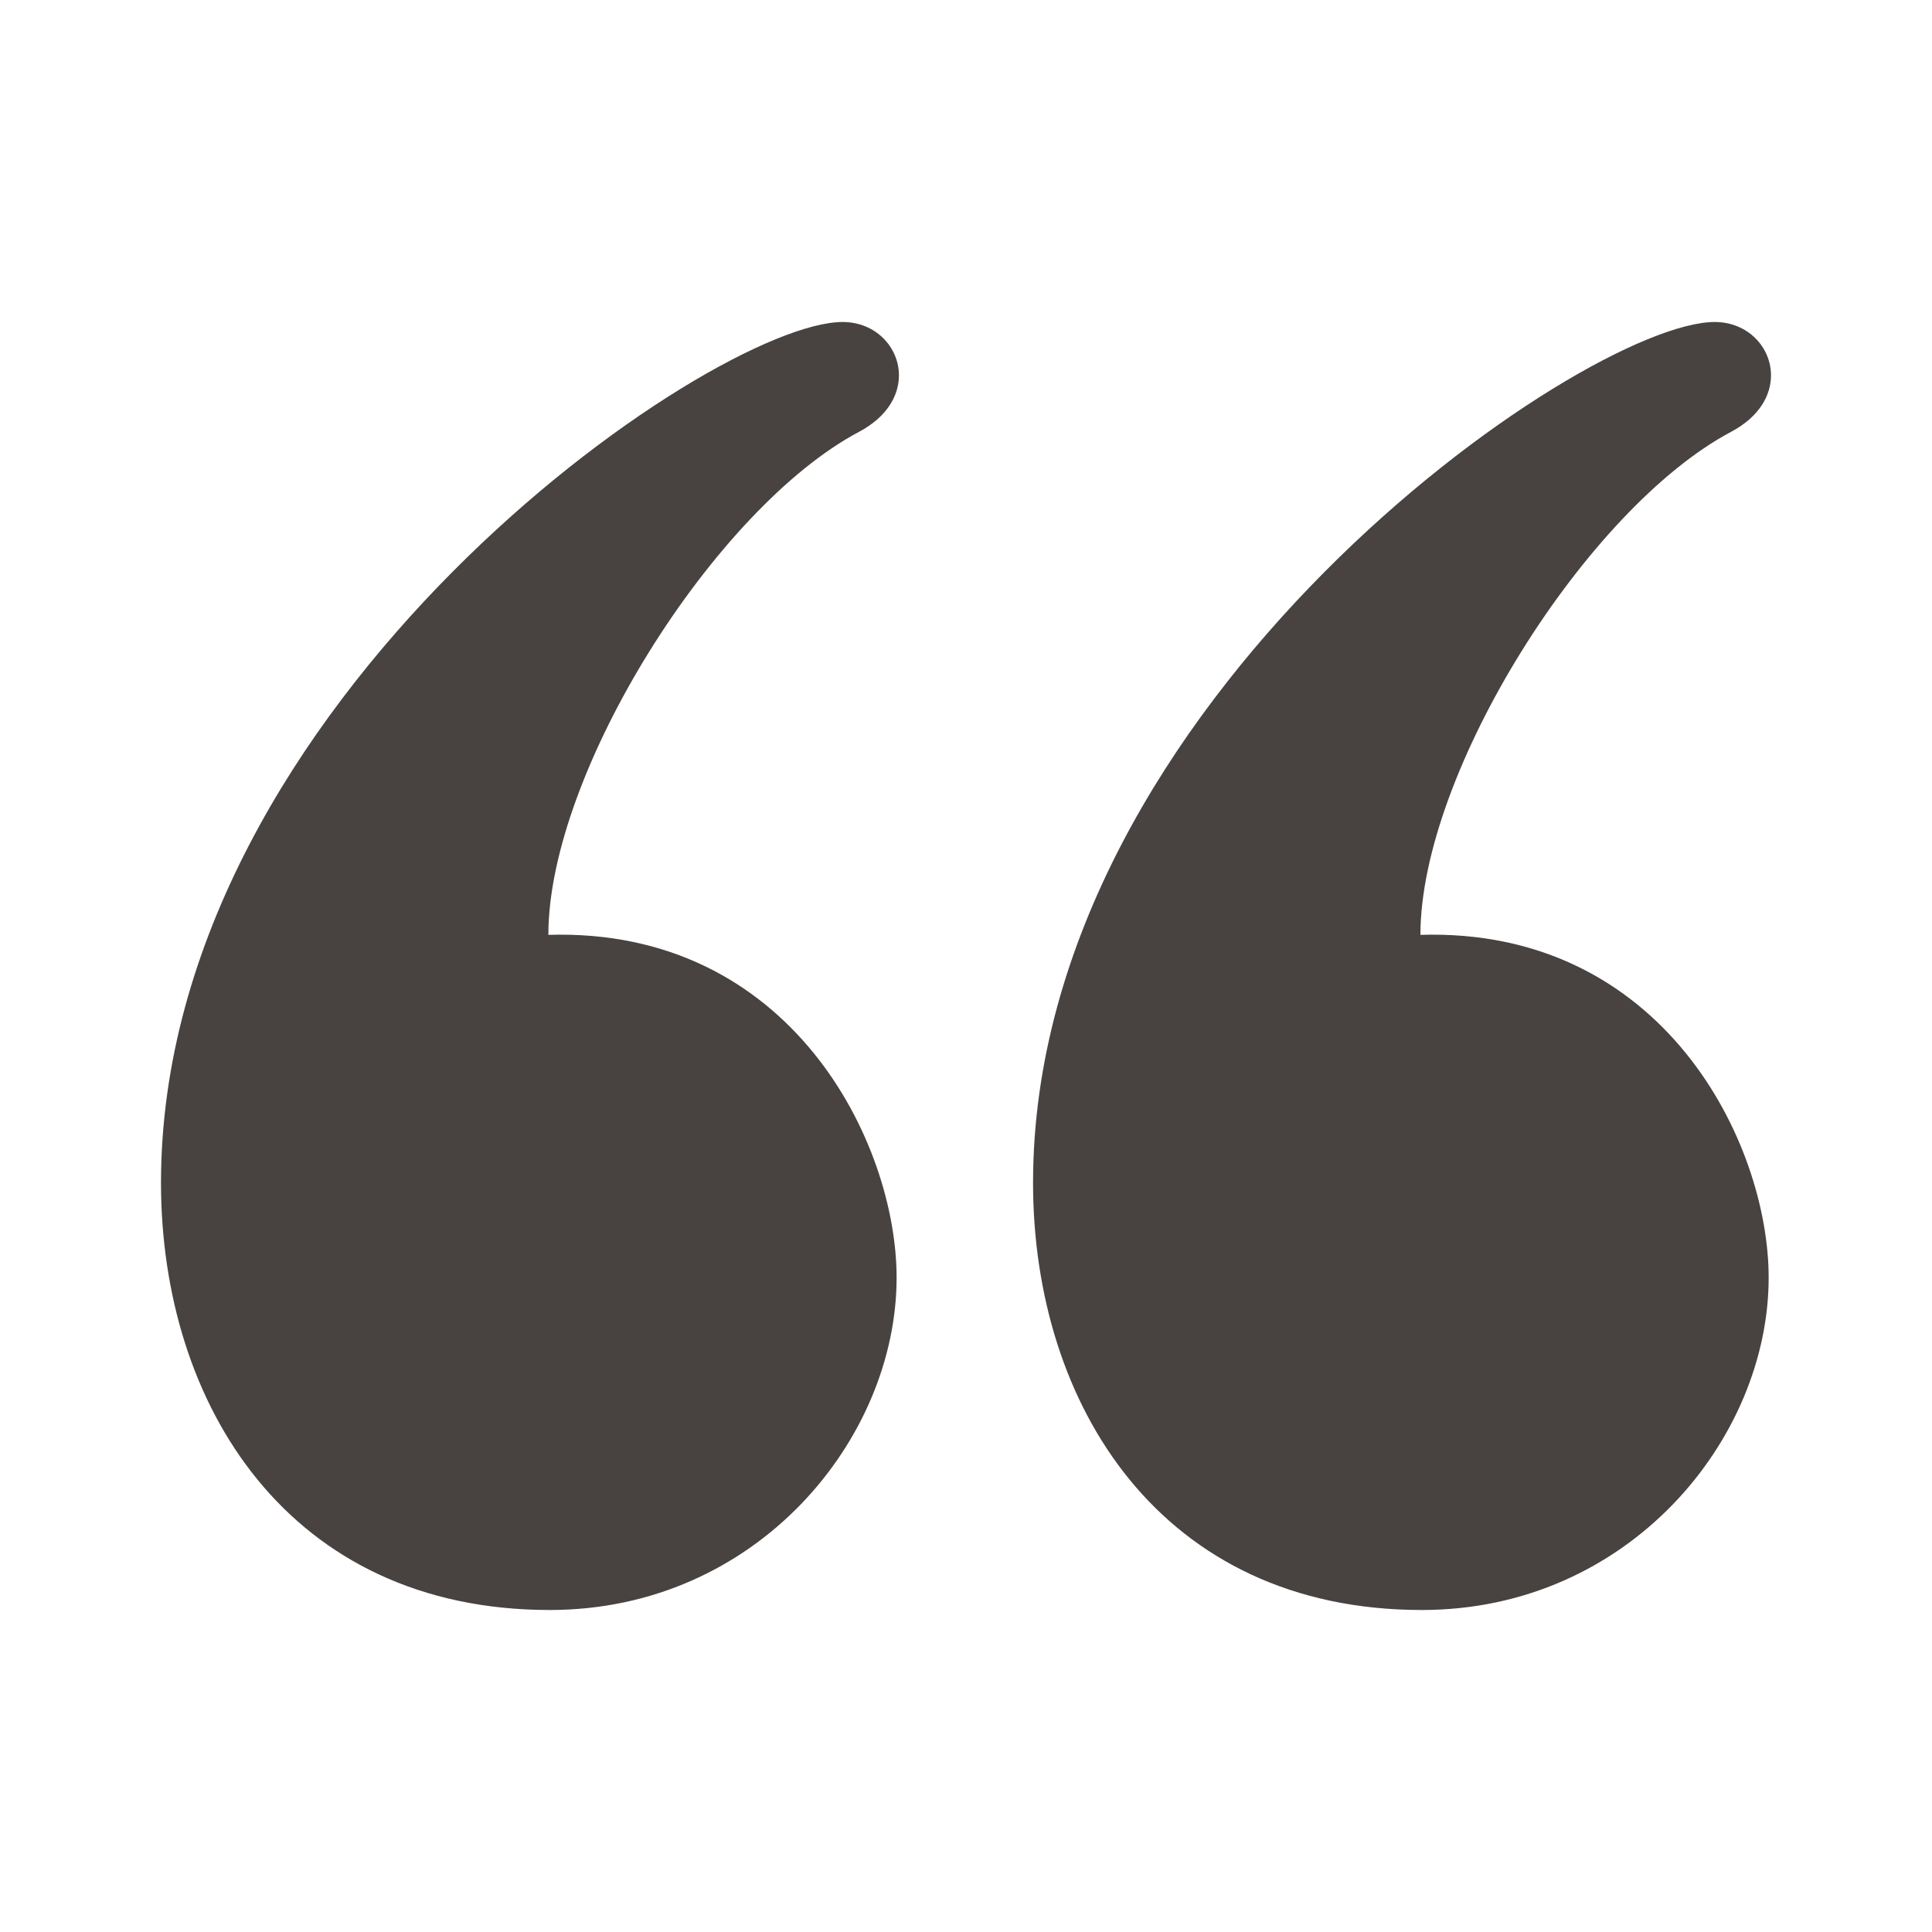
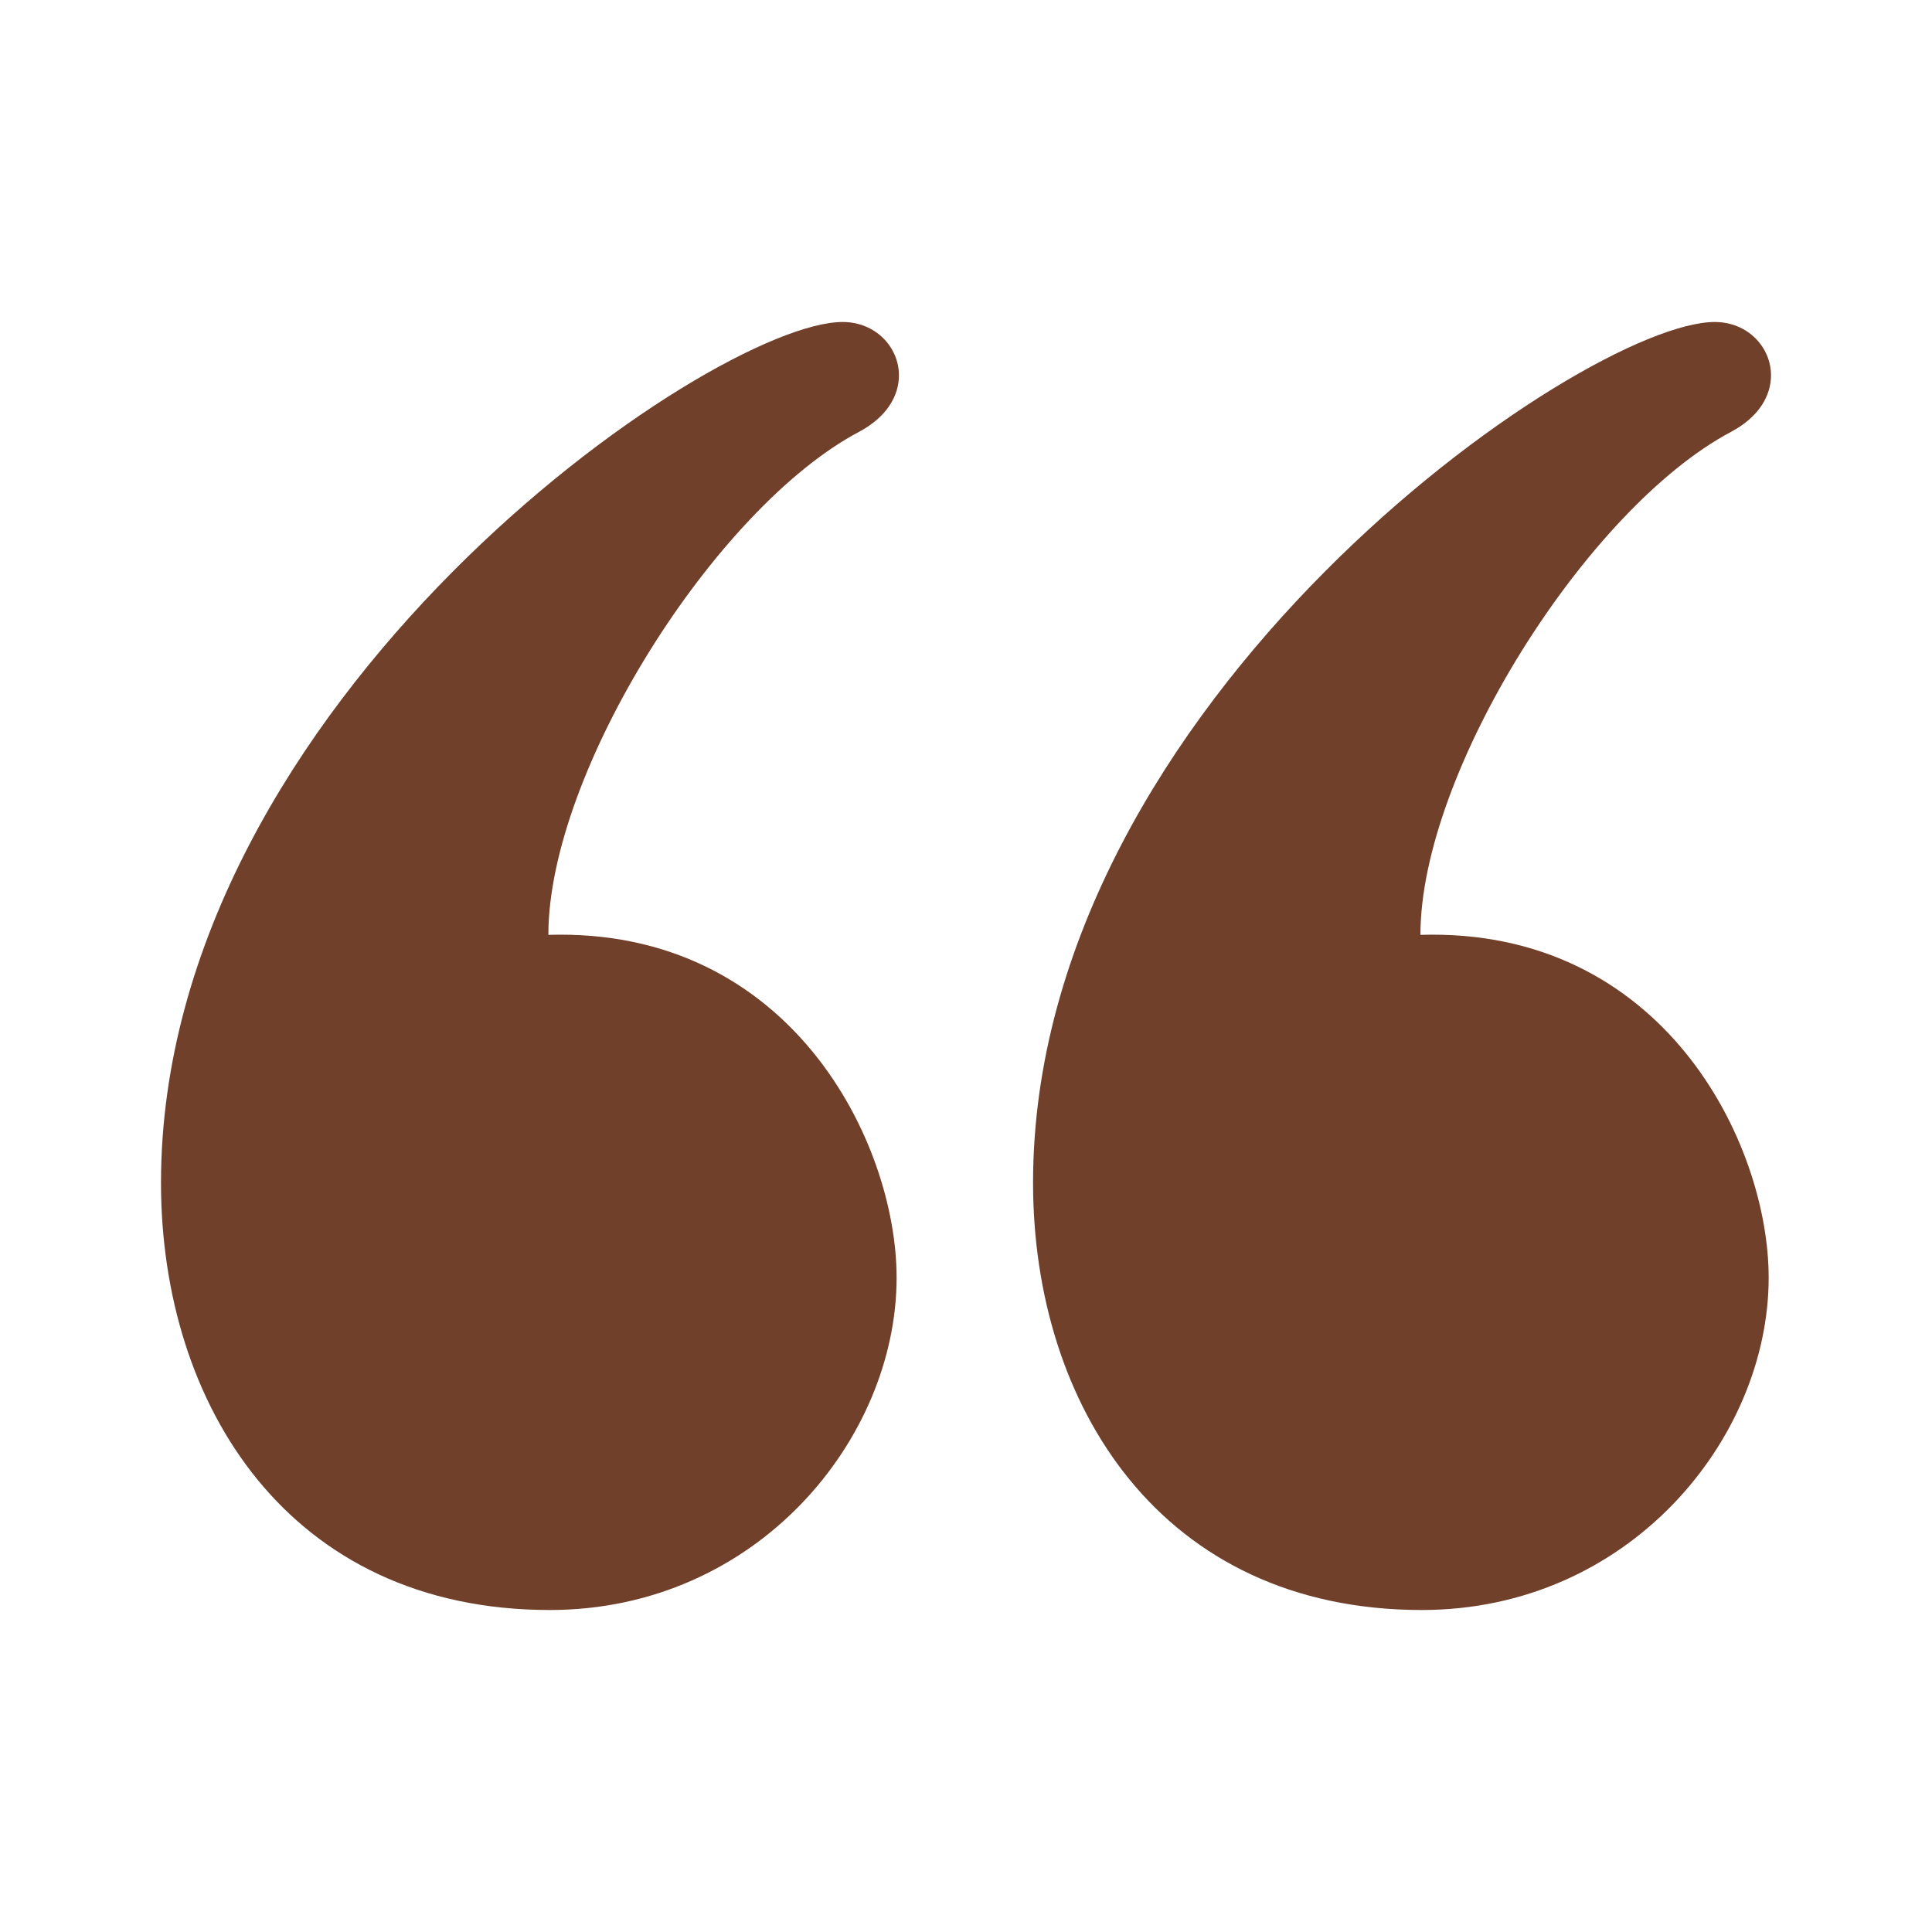
<svg xmlns="http://www.w3.org/2000/svg" clip-rule="evenodd" fill-rule="evenodd" stroke-linejoin="round" stroke-miterlimit="2" viewBox="0 0 24 24">
-   <path fill="#484340" d="m21.301 4c.411 0 .699.313.699.663 0 .248-.145.515-.497.702-1.788.948-3.858 4.226-3.858 6.248 3.016-.092 4.326 2.582 4.326 4.258 0 2.007-1.738 4.129-4.308 4.129-3.24 0-4.83-2.547-4.83-5.307 0-5.98 6.834-10.693 8.468-10.693zm-10.833 0c.41 0 .699.313.699.663 0 .248-.145.515-.497.702-1.788.948-3.858 4.226-3.858 6.248 3.016-.092 4.326 2.582 4.326 4.258 0 2.007-1.739 4.129-4.308 4.129-3.241 0-4.83-2.547-4.83-5.307 0-5.98 6.833-10.693 8.468-10.693z" fill-rule="nonzero" />
+   <path fill="#70402b" d="m21.301 4c.411 0 .699.313.699.663 0 .248-.145.515-.497.702-1.788.948-3.858 4.226-3.858 6.248 3.016-.092 4.326 2.582 4.326 4.258 0 2.007-1.738 4.129-4.308 4.129-3.24 0-4.83-2.547-4.83-5.307 0-5.98 6.834-10.693 8.468-10.693zm-10.833 0c.41 0 .699.313.699.663 0 .248-.145.515-.497.702-1.788.948-3.858 4.226-3.858 6.248 3.016-.092 4.326 2.582 4.326 4.258 0 2.007-1.739 4.129-4.308 4.129-3.241 0-4.83-2.547-4.83-5.307 0-5.98 6.833-10.693 8.468-10.693z" fill-rule="nonzero" />
</svg>
